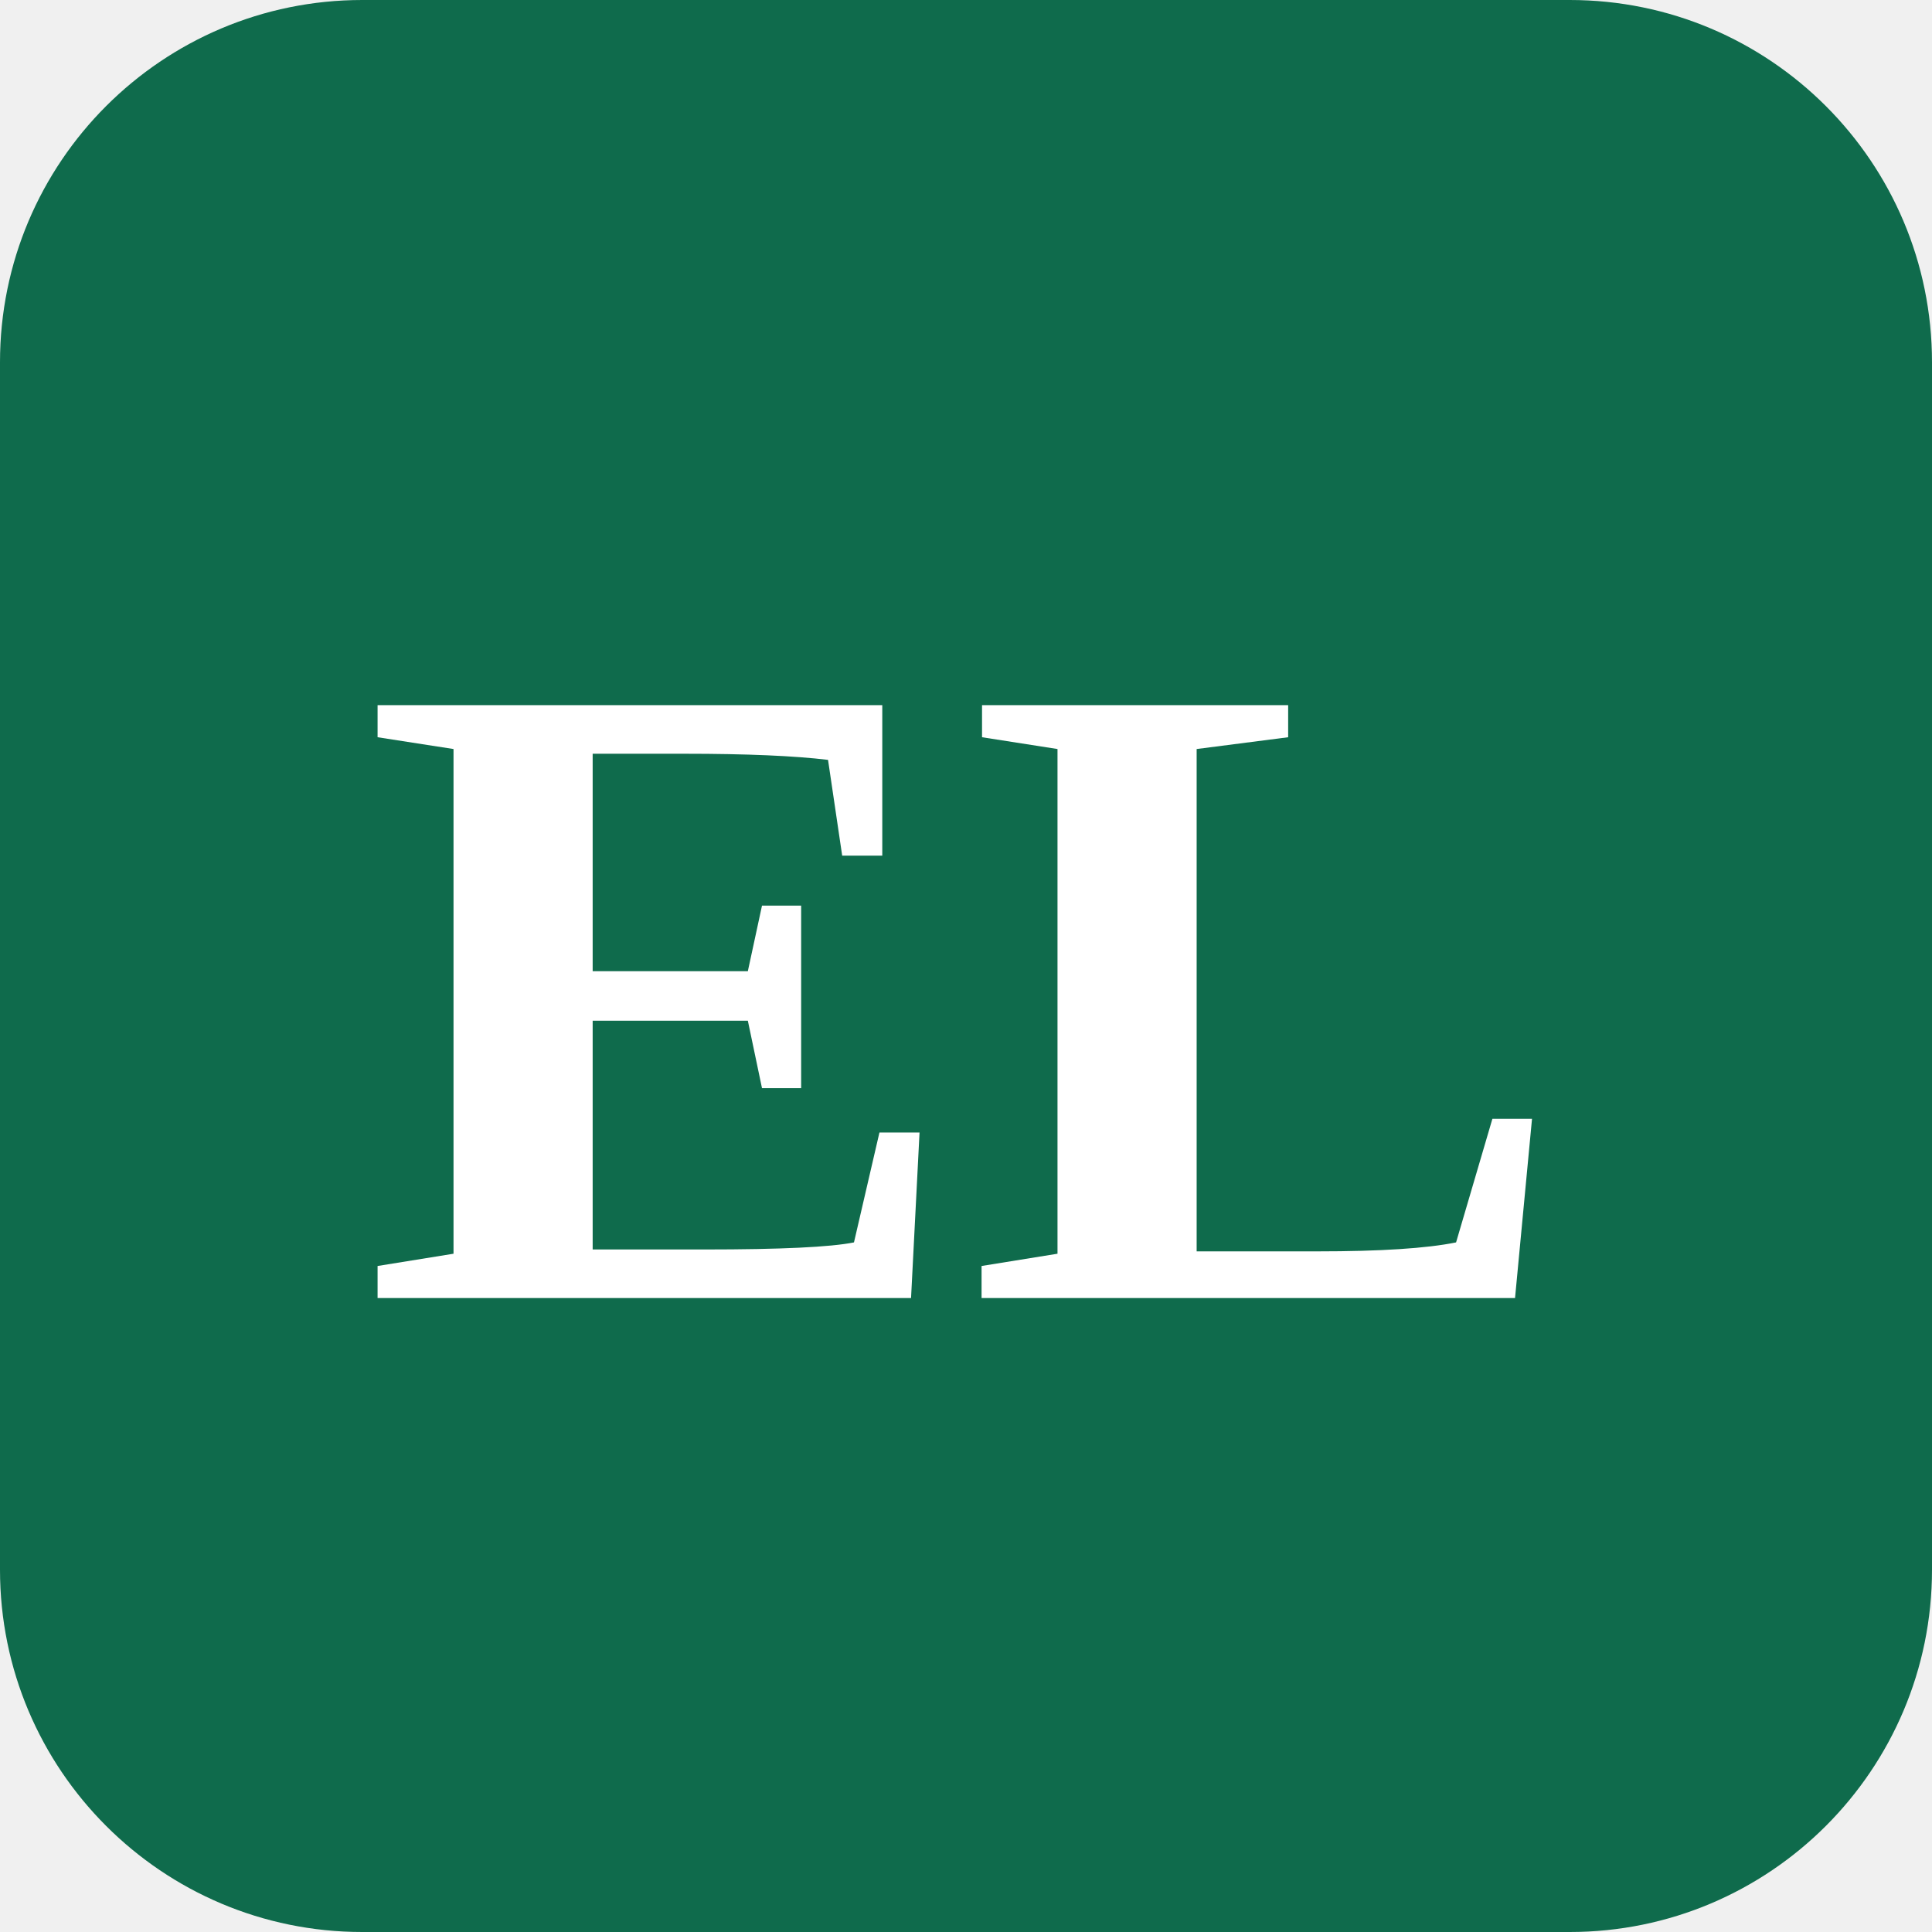
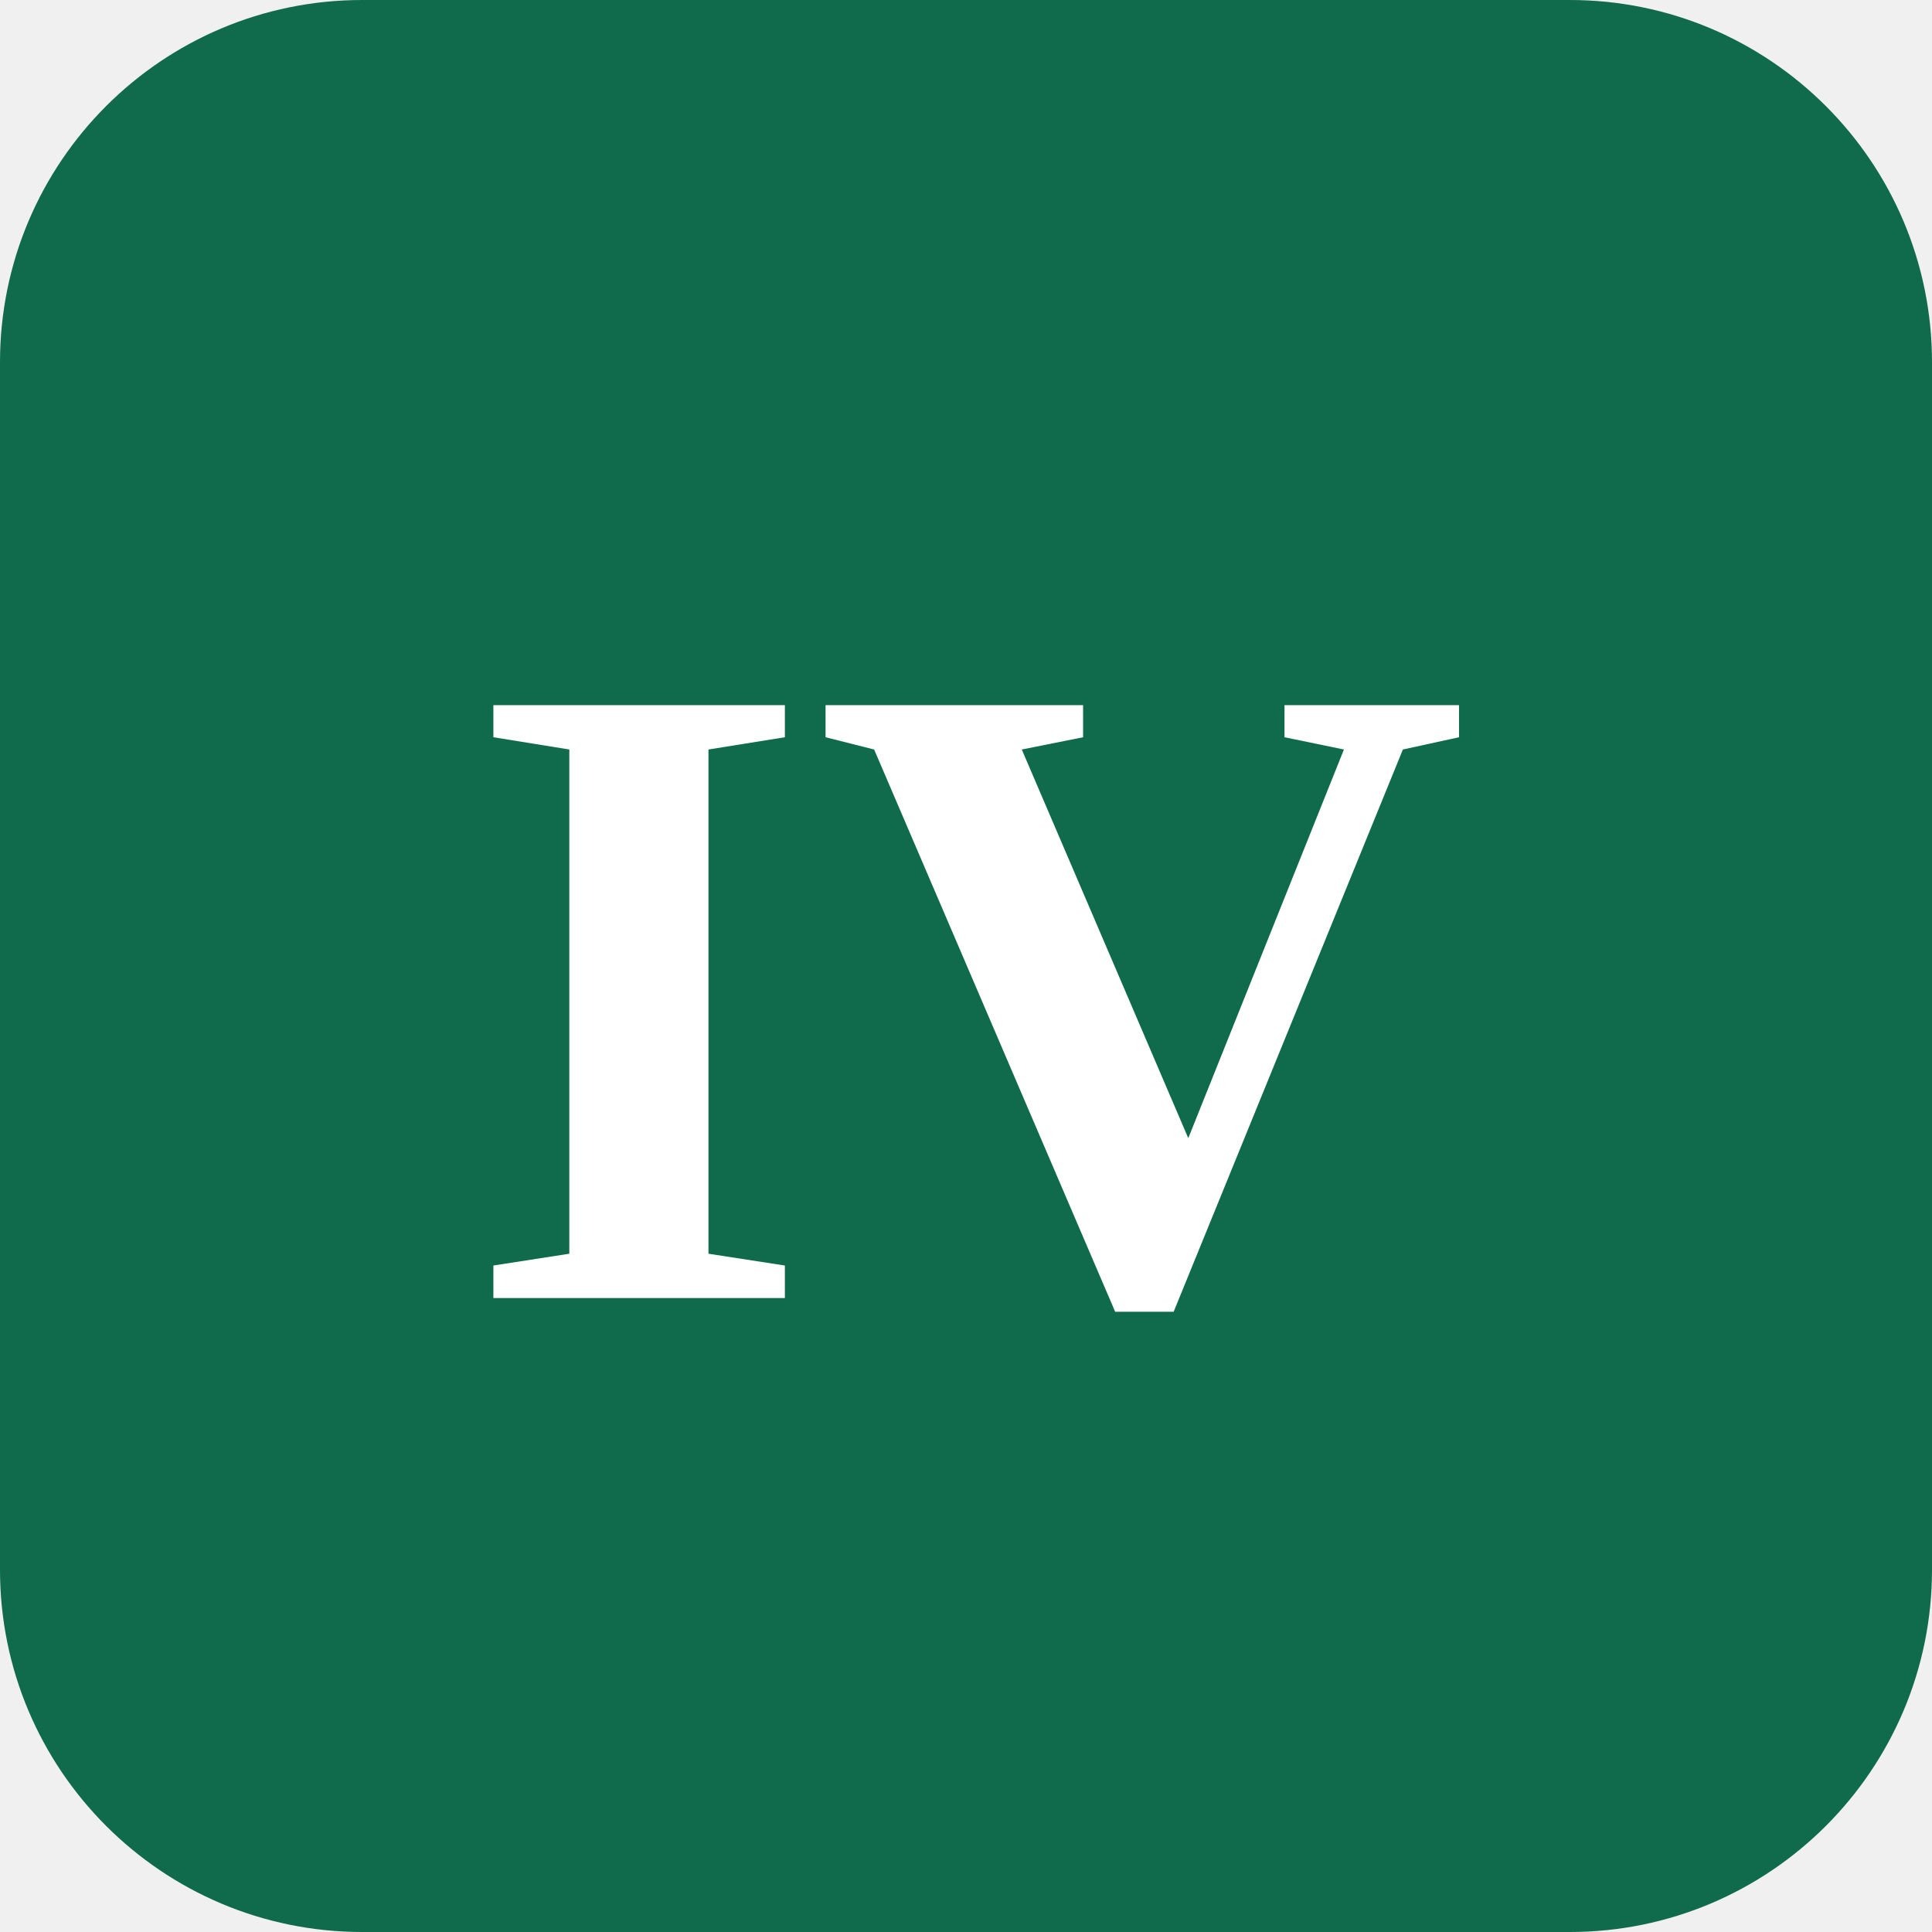
<svg xmlns="http://www.w3.org/2000/svg" viewBox="0 0 64 64">
  <rect width="64" height="64" rx="12" fill="#0F6B4C" />
-   <text x="32" y="43" text-anchor="middle" font-family="Georgia, 'Times New Roman', serif" font-weight="700" font-size="30" fill="#FFFFFF">EL</text>
+   <text x="32" y="43" text-anchor="middle" font-family="Georgia, 'Times New Roman', serif" font-weight="700" font-size="30" fill="#FFFFFF">IV</text>
</svg>
